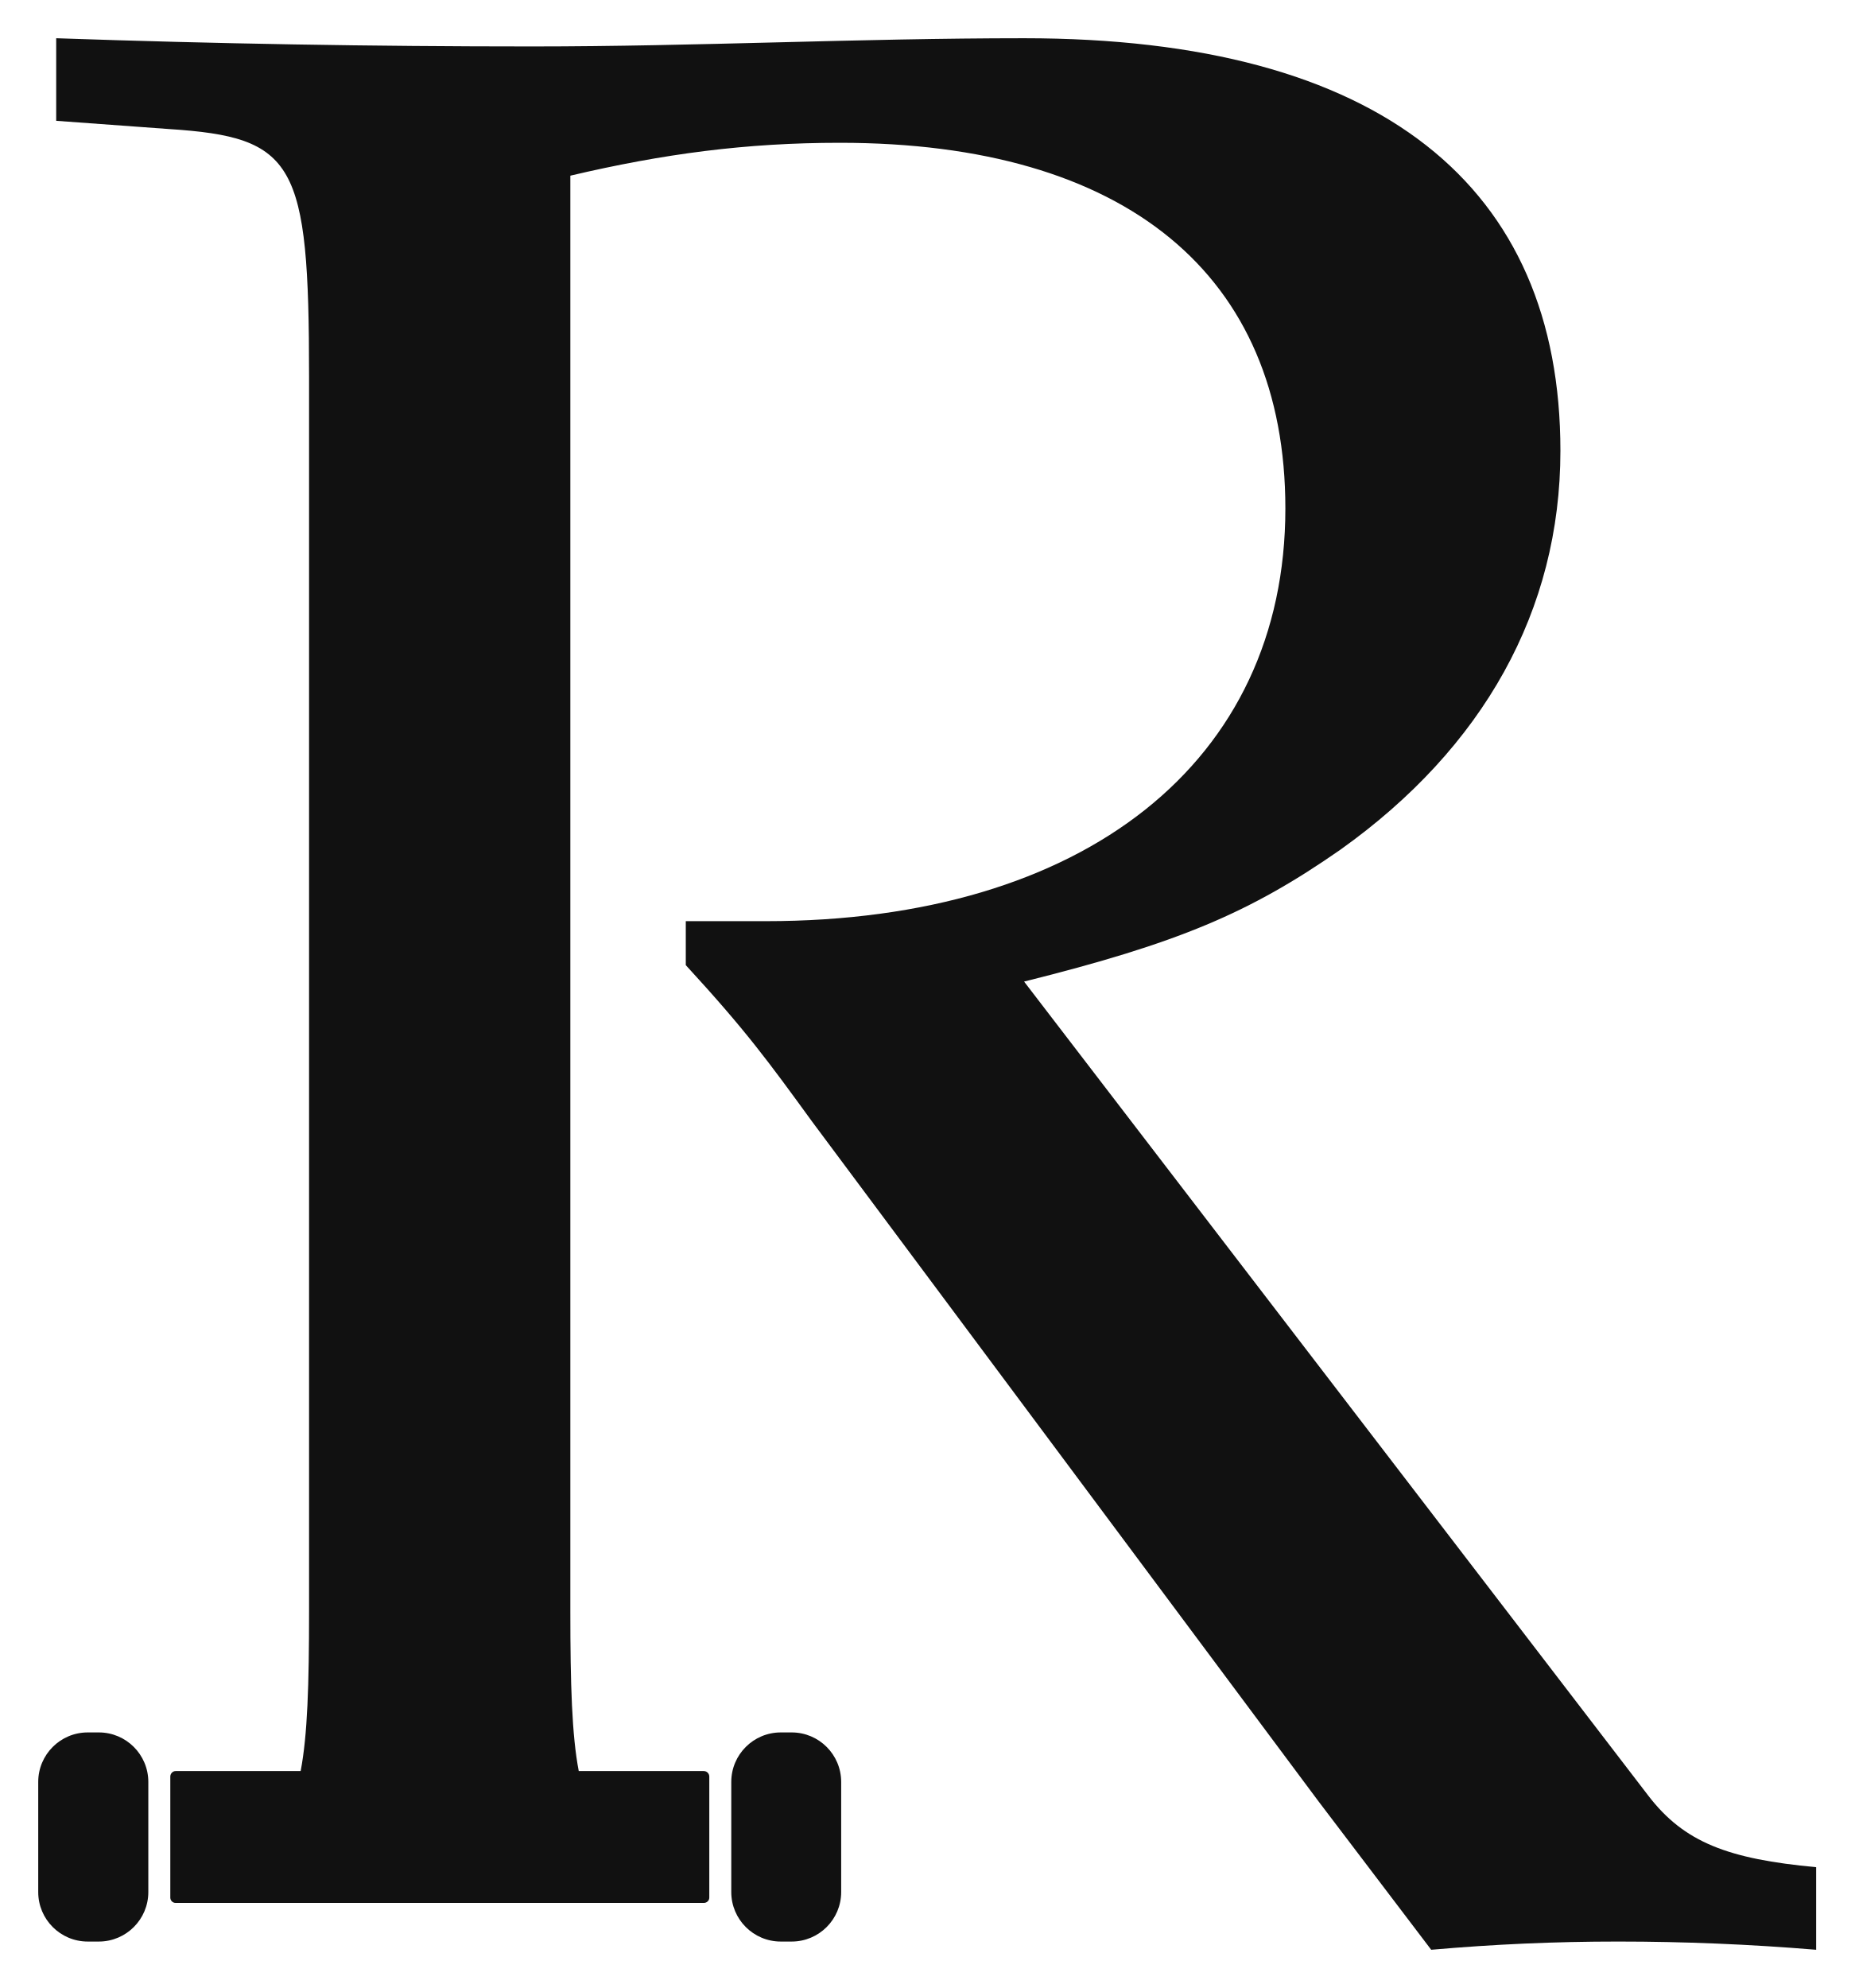
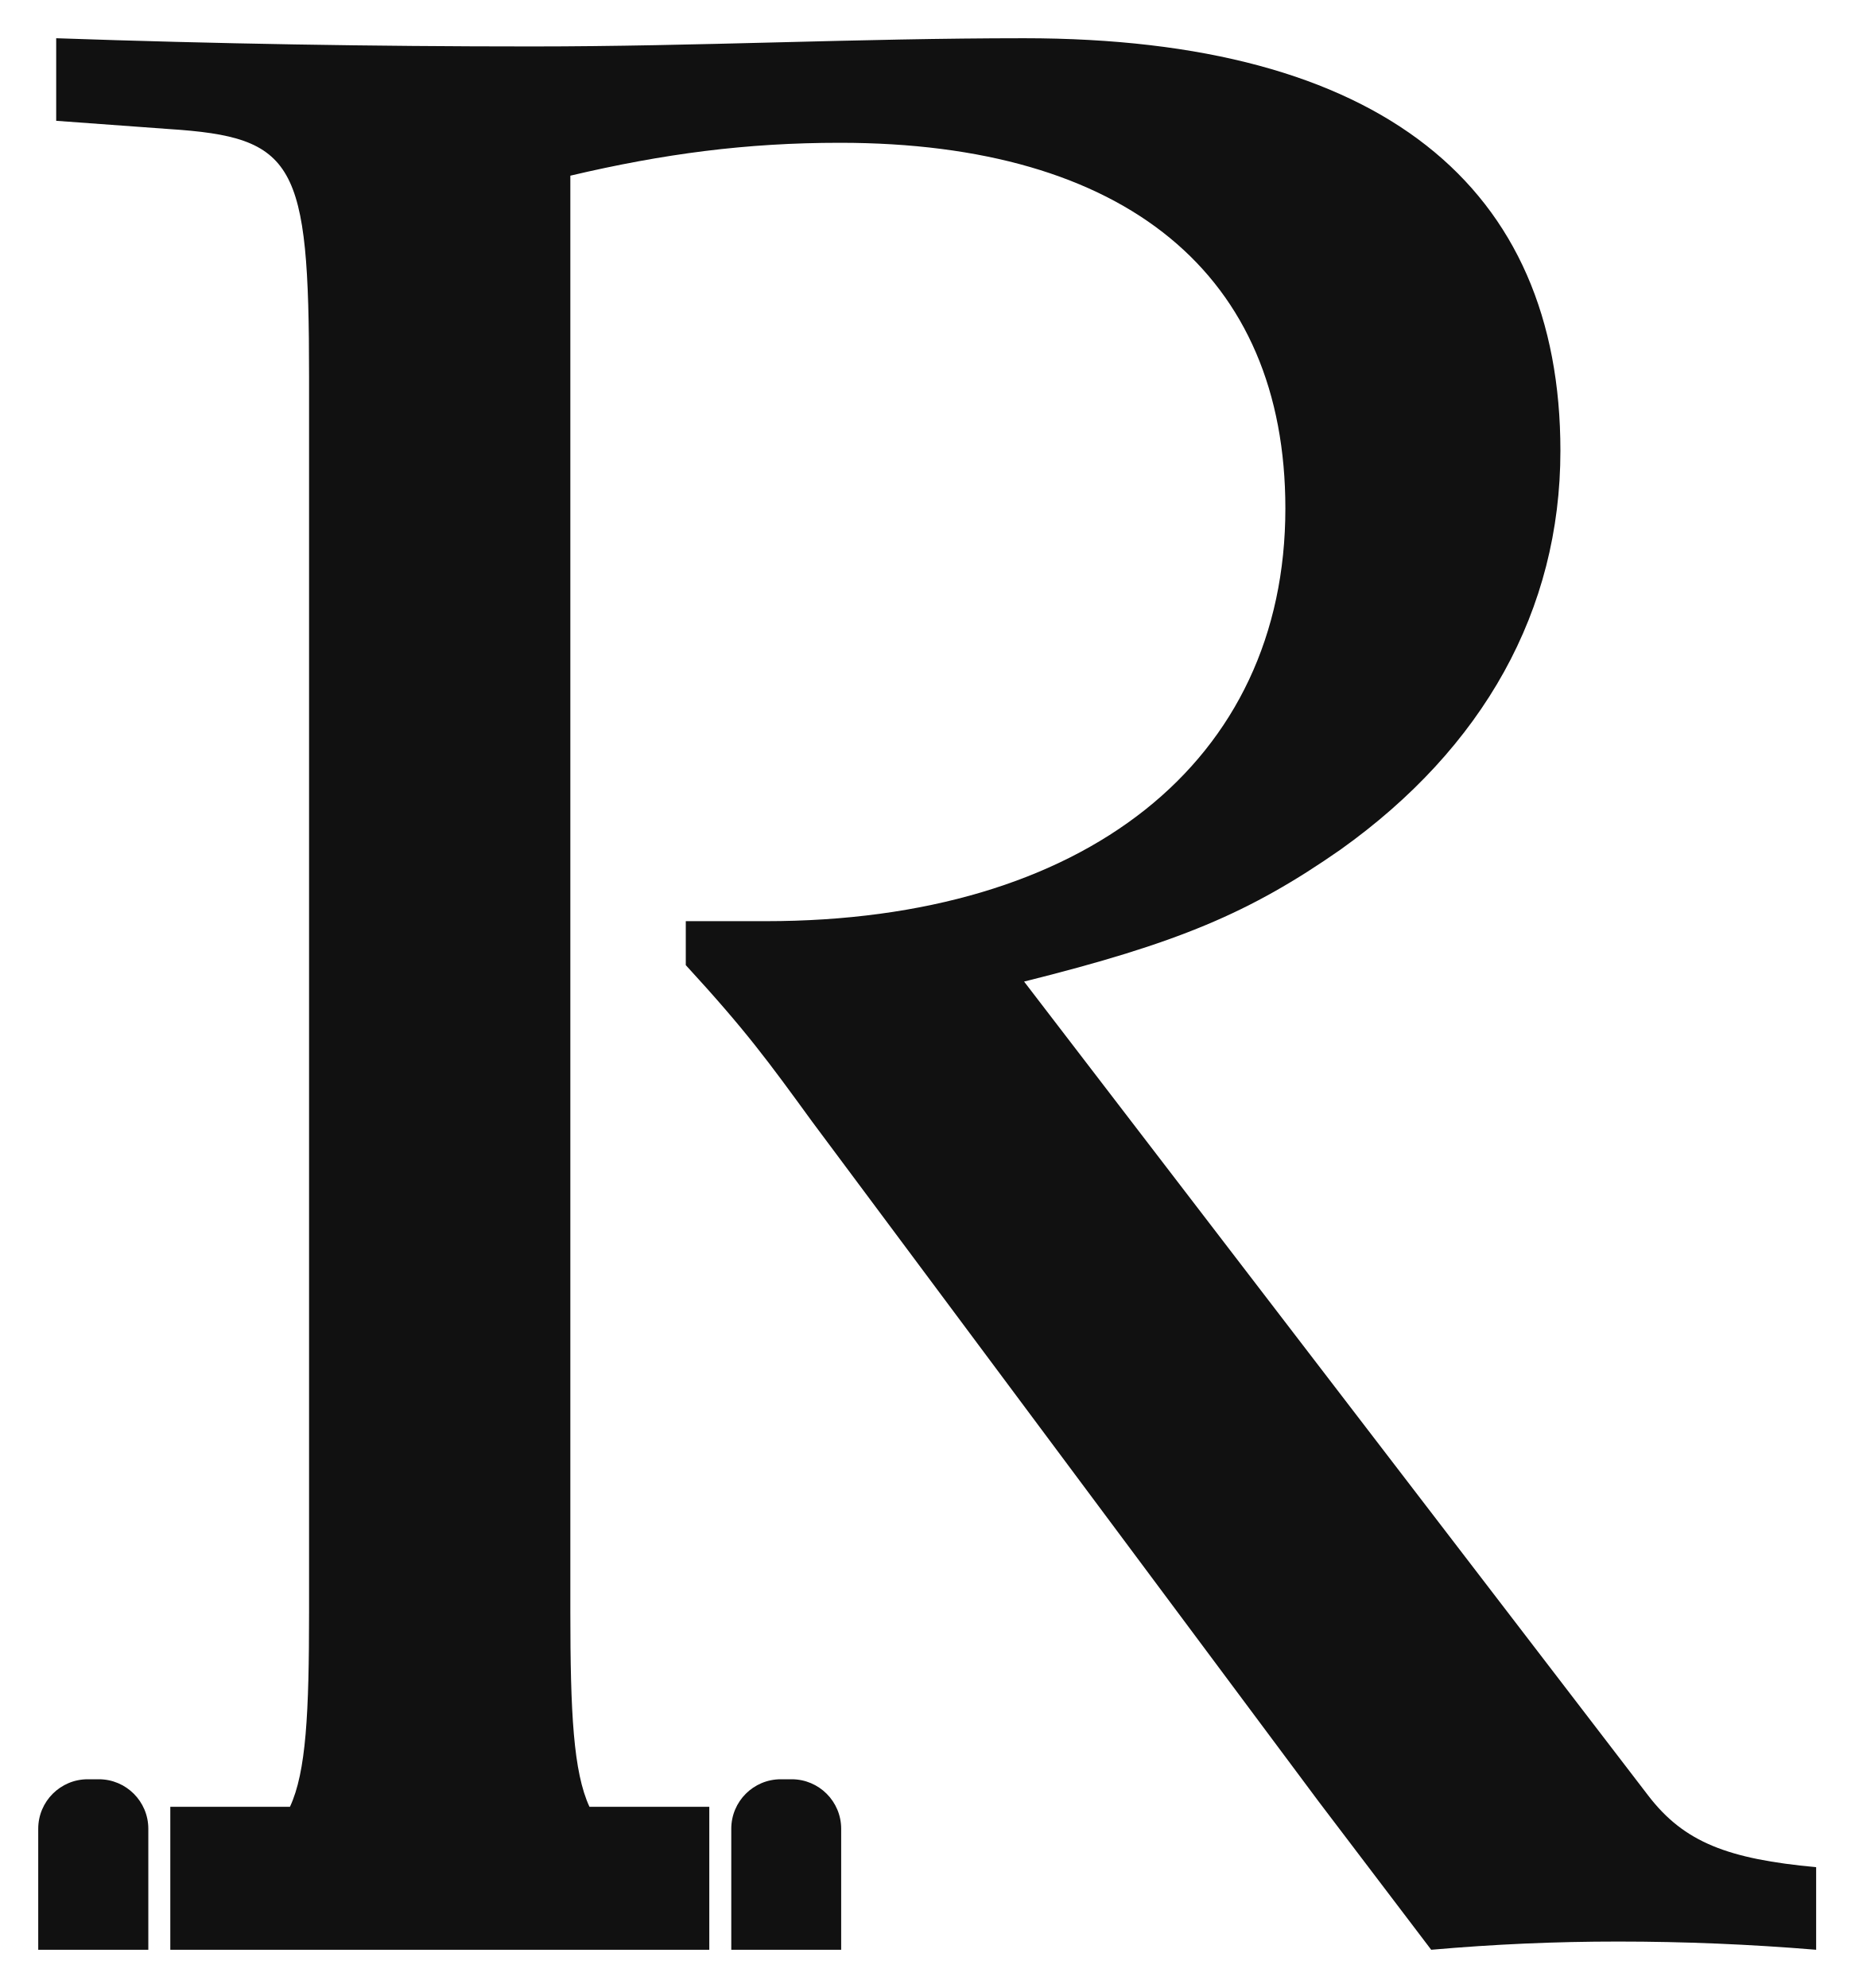
<svg xmlns="http://www.w3.org/2000/svg" viewBox="-2 -2 97.02 104" role="img" aria-label="Abogados Remates Judiciales">
-   <path d="M28.28 90.65H34.82C34.98 90.65 35.11 90.78 35.11 90.94V97.27C35.11 97.43 34.98 97.55 34.82 97.55H7.19C7.04 97.55 6.91 97.43 6.91 97.27V90.94C6.91 90.78 7.04 90.65 7.19 90.65H13.73C14.09 88.78 14.17 86.11 14.17 82.3V17.7C14.17 6.47 13.45 5.18 6.83 4.75L0.94 4.32V-0C9.28 0.29 17.48 0.43 25.83 0.43C34.46 0.43 42.95 -0 51.58 -0C70.29 -0 79.64 7.77 79.64 21.58C79.64 29.93 75.61 37.12 68.13 42.45C63.38 45.76 59.64 47.34 51.58 49.35L84.24 91.94C86.12 94.39 88.42 95.25 93.02 95.68V100Q87.84 99.57 82.66 99.57C79.35 99.57 76.19 99.71 72.88 100L66.98 92.23L40.5 56.69C38.2 53.53 37.05 51.94 33.88 48.49V46.19H38.06C54.75 46.19 65.25 37.84 65.25 24.6C65.25 12.37 56.91 5.47 41.94 5.47C37.05 5.47 32.73 6.04 27.84 7.19V82.3C27.84 86.11 27.92 88.78 28.28 90.65ZM38.85 88.63H39.42C40.85 88.63 42.01 89.79 42.01 91.22V96.98C42.01 98.41 40.85 99.57 39.42 99.57H38.85C37.42 99.57 36.26 98.41 36.26 96.98V91.22C36.26 89.79 37.42 88.63 38.85 88.63ZM2.59 88.63H3.17C4.6 88.63 5.76 89.79 5.76 91.22V96.98C5.76 98.41 4.6 99.57 3.17 99.57H2.59C1.16 99.57 0 98.41 0 96.98V91.22C0 89.79 1.16 88.63 2.59 88.63Z" fill="#111111" />
+   <path d="M6.91 92.52H13.17C14.02 90.7 14.17 87.62 14.17 82.3V17.7C14.17 6.47 13.45 5.18 6.83 4.75L0.94 4.32V-0C9.28 0.29 17.48 0.43 25.83 0.43C34.46 0.43 42.95 -0 51.58 -0C70.29 -0 79.64 7.77 79.64 21.58C79.64 29.93 75.61 37.12 68.13 42.45C63.38 45.76 59.64 47.34 51.58 49.35L84.24 91.94C86.12 94.39 88.42 95.25 93.02 95.68V100Q87.84 99.57 82.66 99.57C79.35 99.57 76.19 99.71 72.88 100L66.98 92.23L40.5 56.69C38.2 53.53 37.05 51.94 33.88 48.49V46.19H38.06C54.75 46.19 65.25 37.84 65.25 24.6C65.25 12.37 56.91 5.47 41.94 5.47C37.05 5.47 32.73 6.04 27.84 7.19V82.3C27.84 87.62 28 90.7 28.84 92.52H35.11V100H6.91ZM38.85 91.08H39.42C40.85 91.08 42.01 92.24 42.01 93.67V100H36.26V93.67C36.26 92.24 37.42 91.08 38.85 91.08ZM2.59 91.08H3.17C4.6 91.08 5.76 92.24 5.76 93.67V100H0V93.67C0 92.24 1.16 91.08 2.59 91.08Z" fill="#111111" />
</svg>
